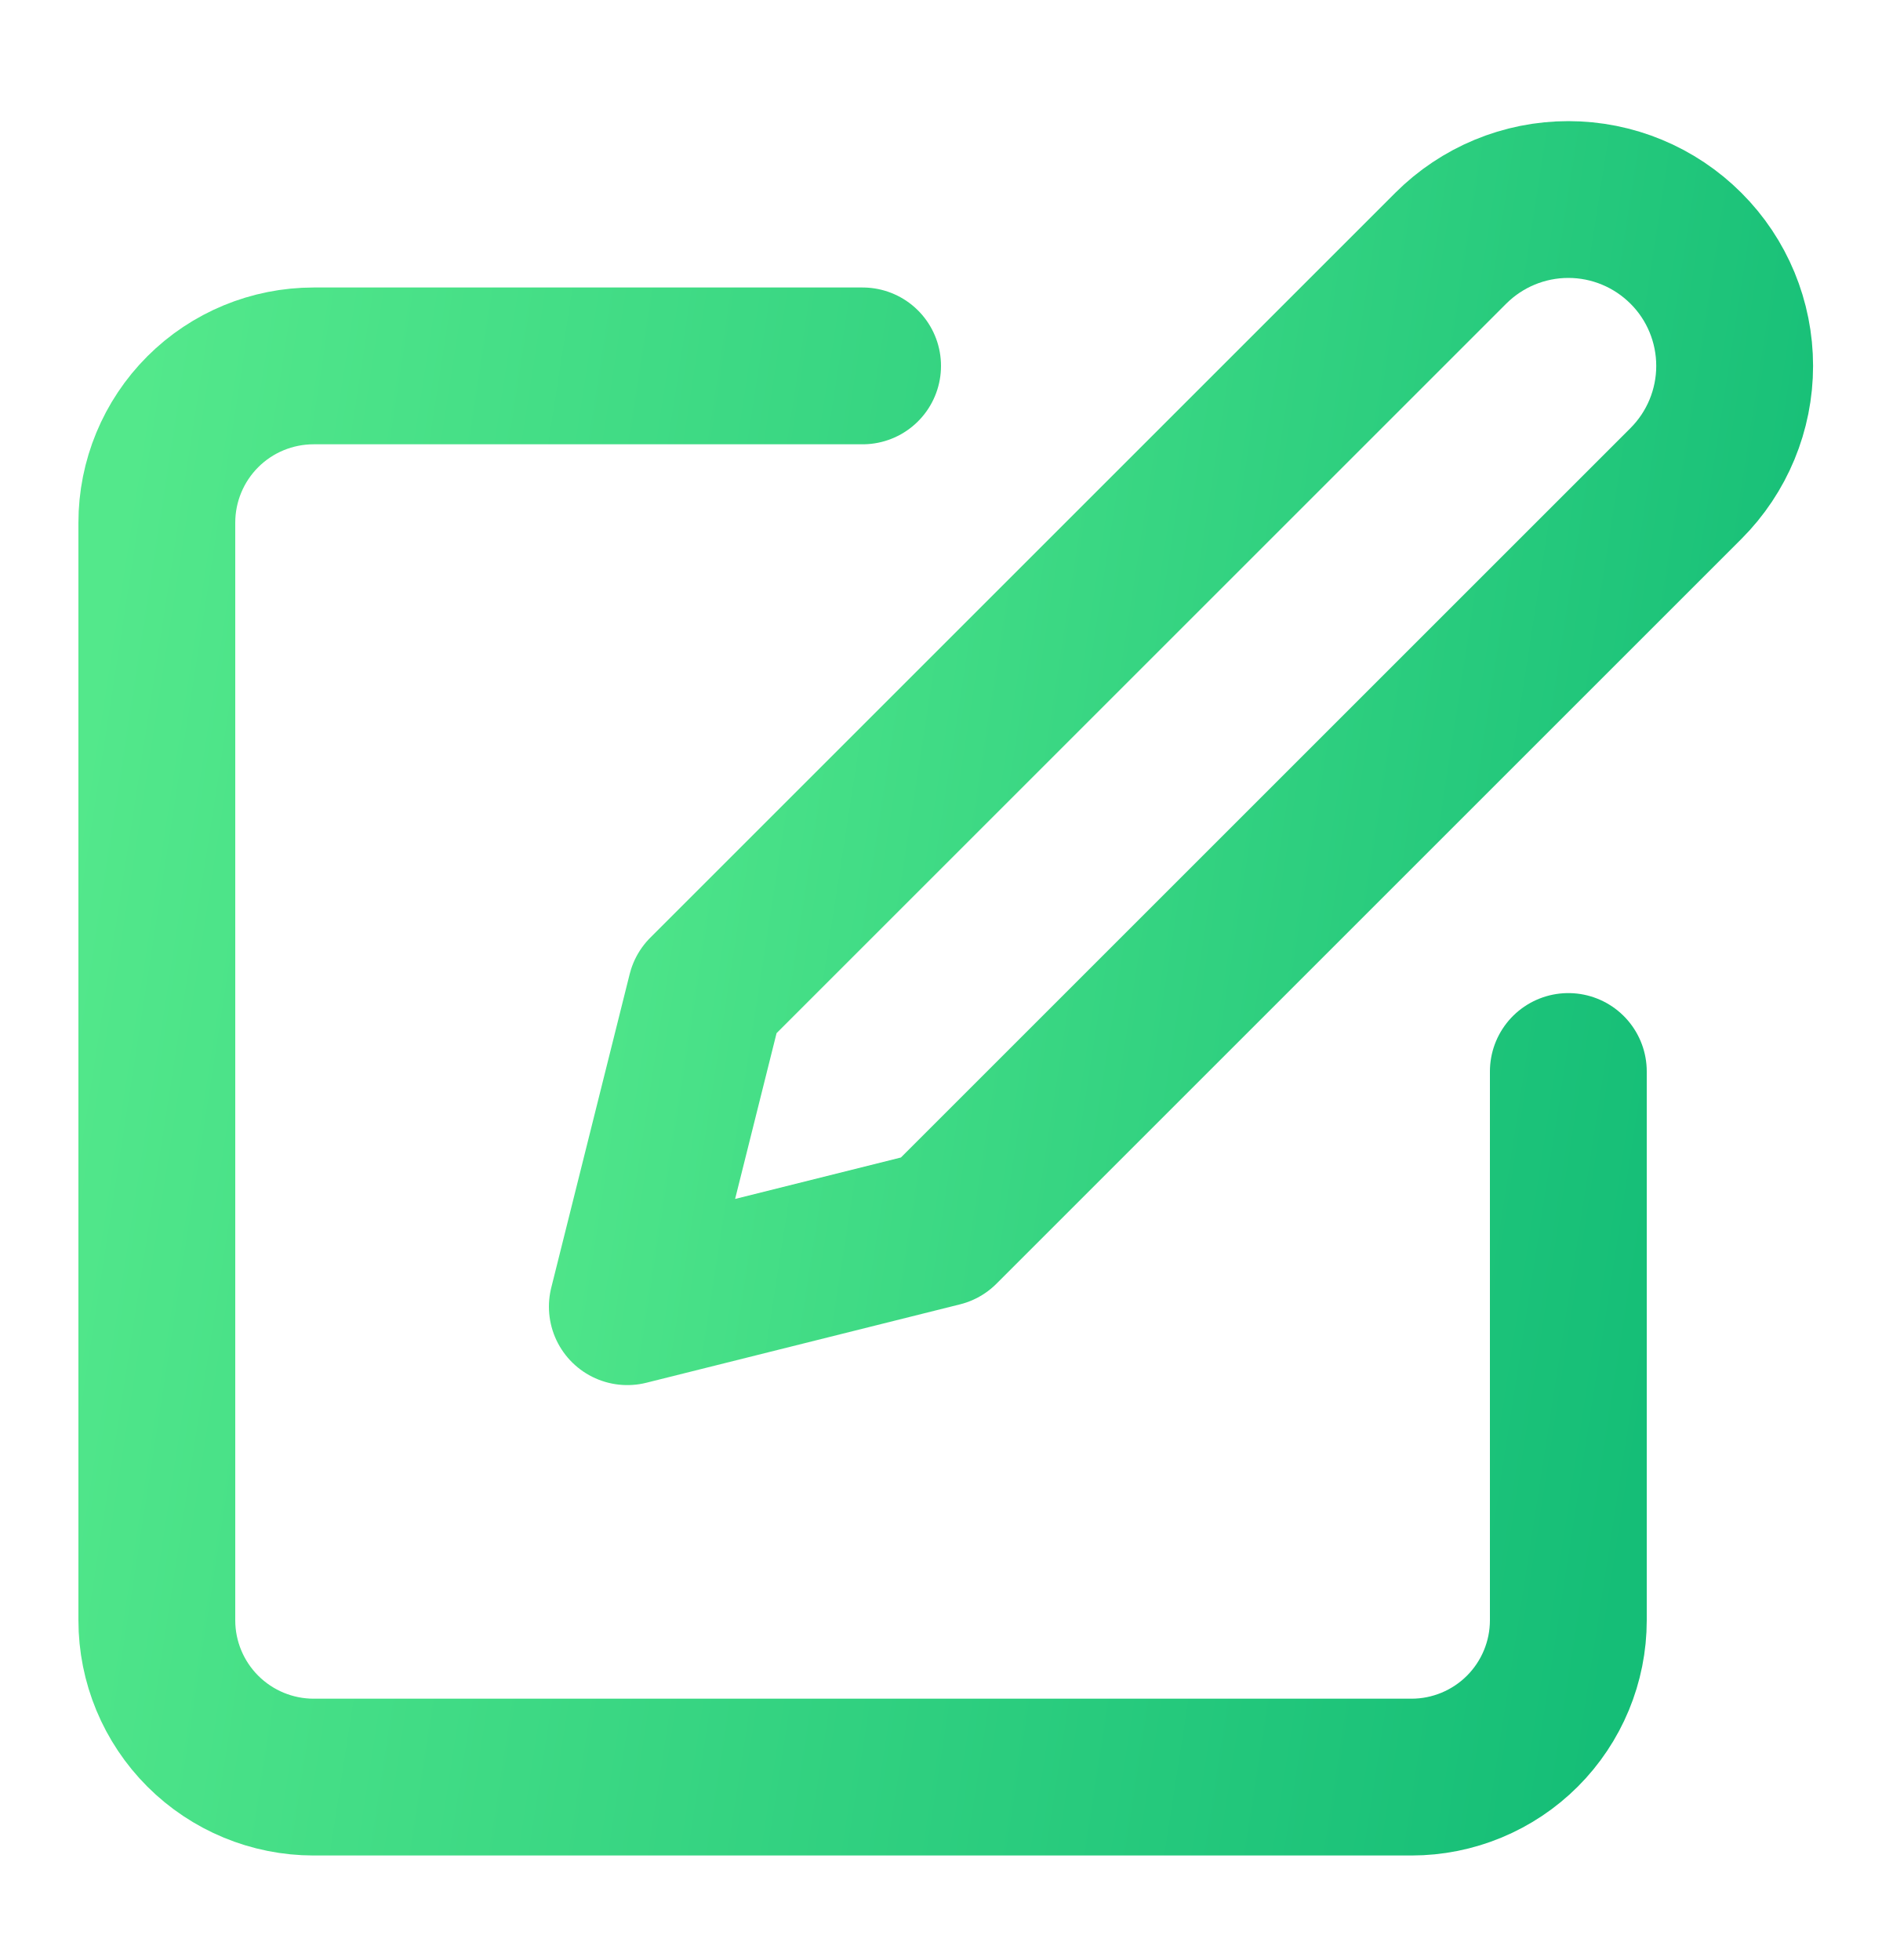
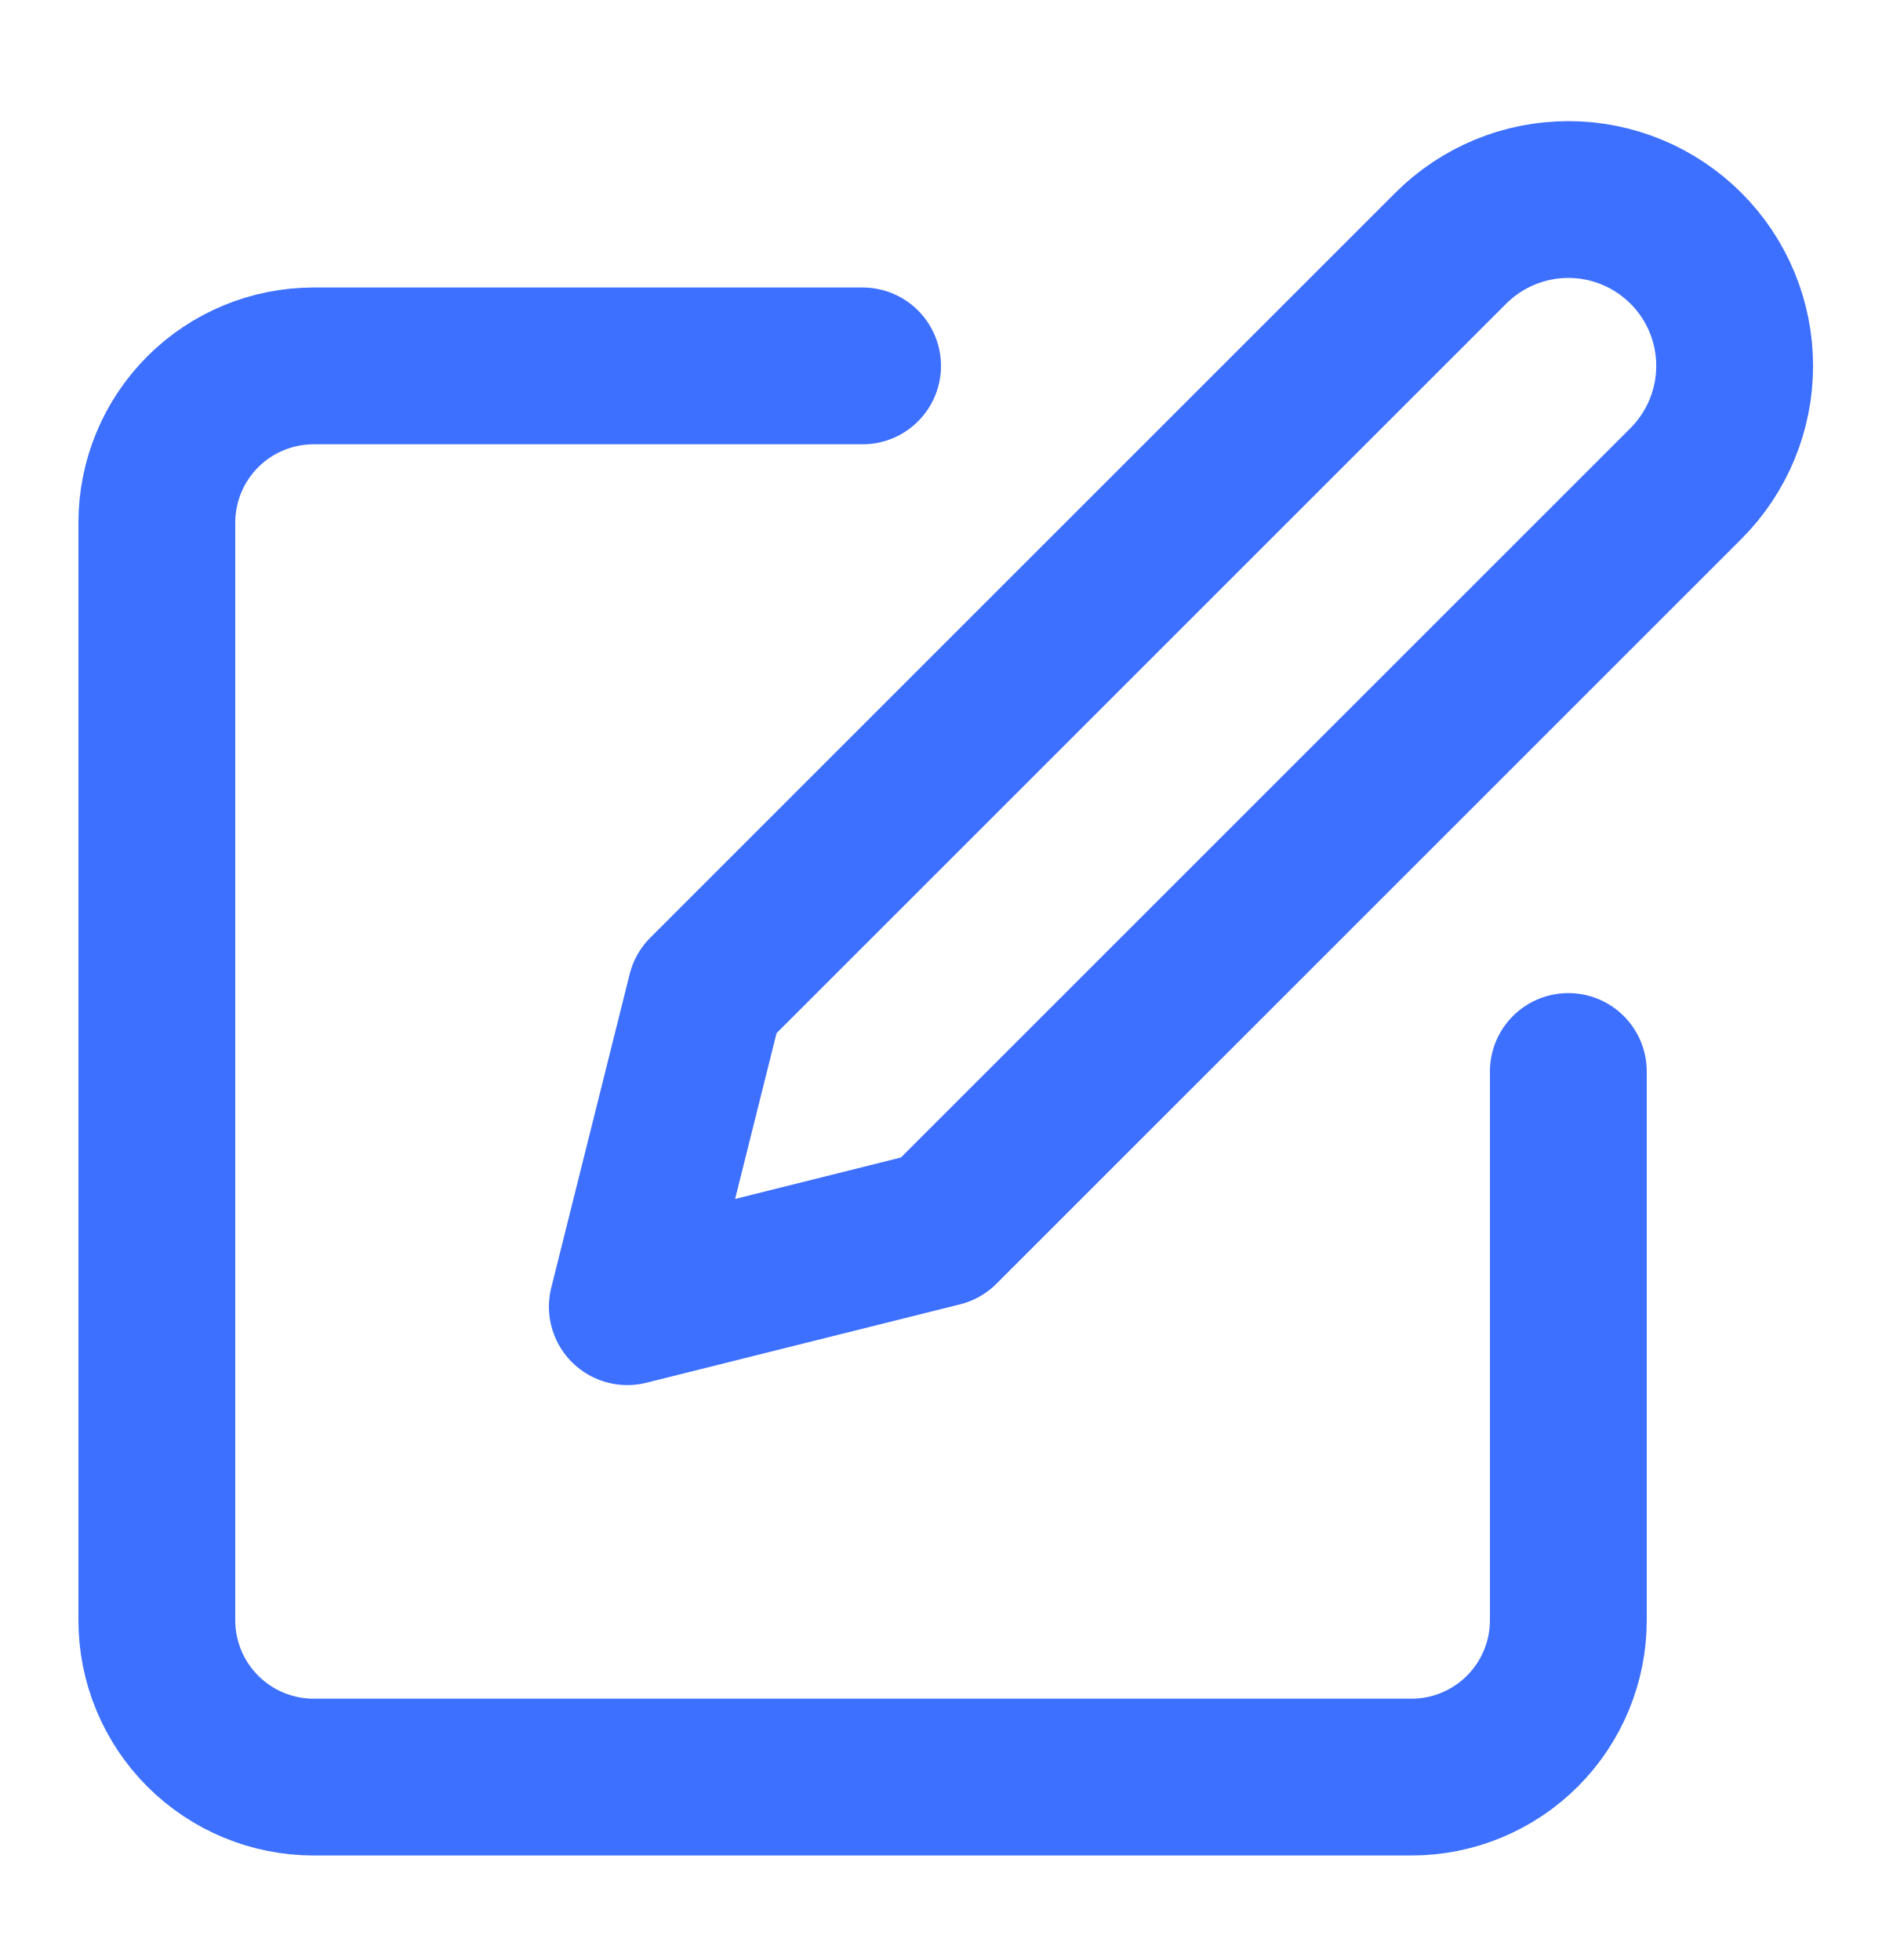
<svg xmlns="http://www.w3.org/2000/svg" width="24" height="25" viewBox="0 0 24 25" fill="none">
  <path d="M11 4.667H4C3.47 4.667 2.961 4.877 2.586 5.252C2.211 5.627 2 6.136 2 6.667V20.667C2 21.197 2.211 21.706 2.586 22.081C2.961 22.456 3.47 22.667 4 22.667H18C18.53 22.667 19.039 22.456 19.414 22.081C19.789 21.706 20 21.197 20 20.667V13.667" stroke="url(#paint0_linear_186_405)" stroke-width="2" stroke-linecap="round" stroke-linejoin="round" />
  <path d="M18.5 3.167C18.898 2.769 19.437 2.545 20 2.545C20.563 2.545 21.102 2.769 21.5 3.167C21.898 3.564 22.121 4.104 22.121 4.667C22.121 5.229 21.898 5.769 21.5 6.167L12 15.667L8 16.667L9 12.667L18.5 3.167Z" stroke="url(#paint1_linear_186_405)" stroke-width="2" stroke-linecap="round" stroke-linejoin="round" />
  <defs>
    <linearGradient id="paint0_linear_186_405" x1="2" y1="3.561" x2="22.779" y2="6.781" gradientUnits="userSpaceOnUse">
-       <stop stop-color="#53E88B" />
-       <stop offset="1" stop-color="#15BE77" />
+       <stop stop-color="#3D70FF" />
+       <stop offset="1" stop-color="#3D70FF" />
    </linearGradient>
    <linearGradient id="paint1_linear_186_405" x1="8" y1="1.678" x2="24.302" y2="4.204" gradientUnits="userSpaceOnUse">
-       <stop stop-color="#53E88B" />
-       <stop offset="1" stop-color="#15BE77" />
+       <stop stop-color="#3D70FF" />
+       <stop offset="1" stop-color="#3D70FF" />
    </linearGradient>
  </defs>
</svg>
